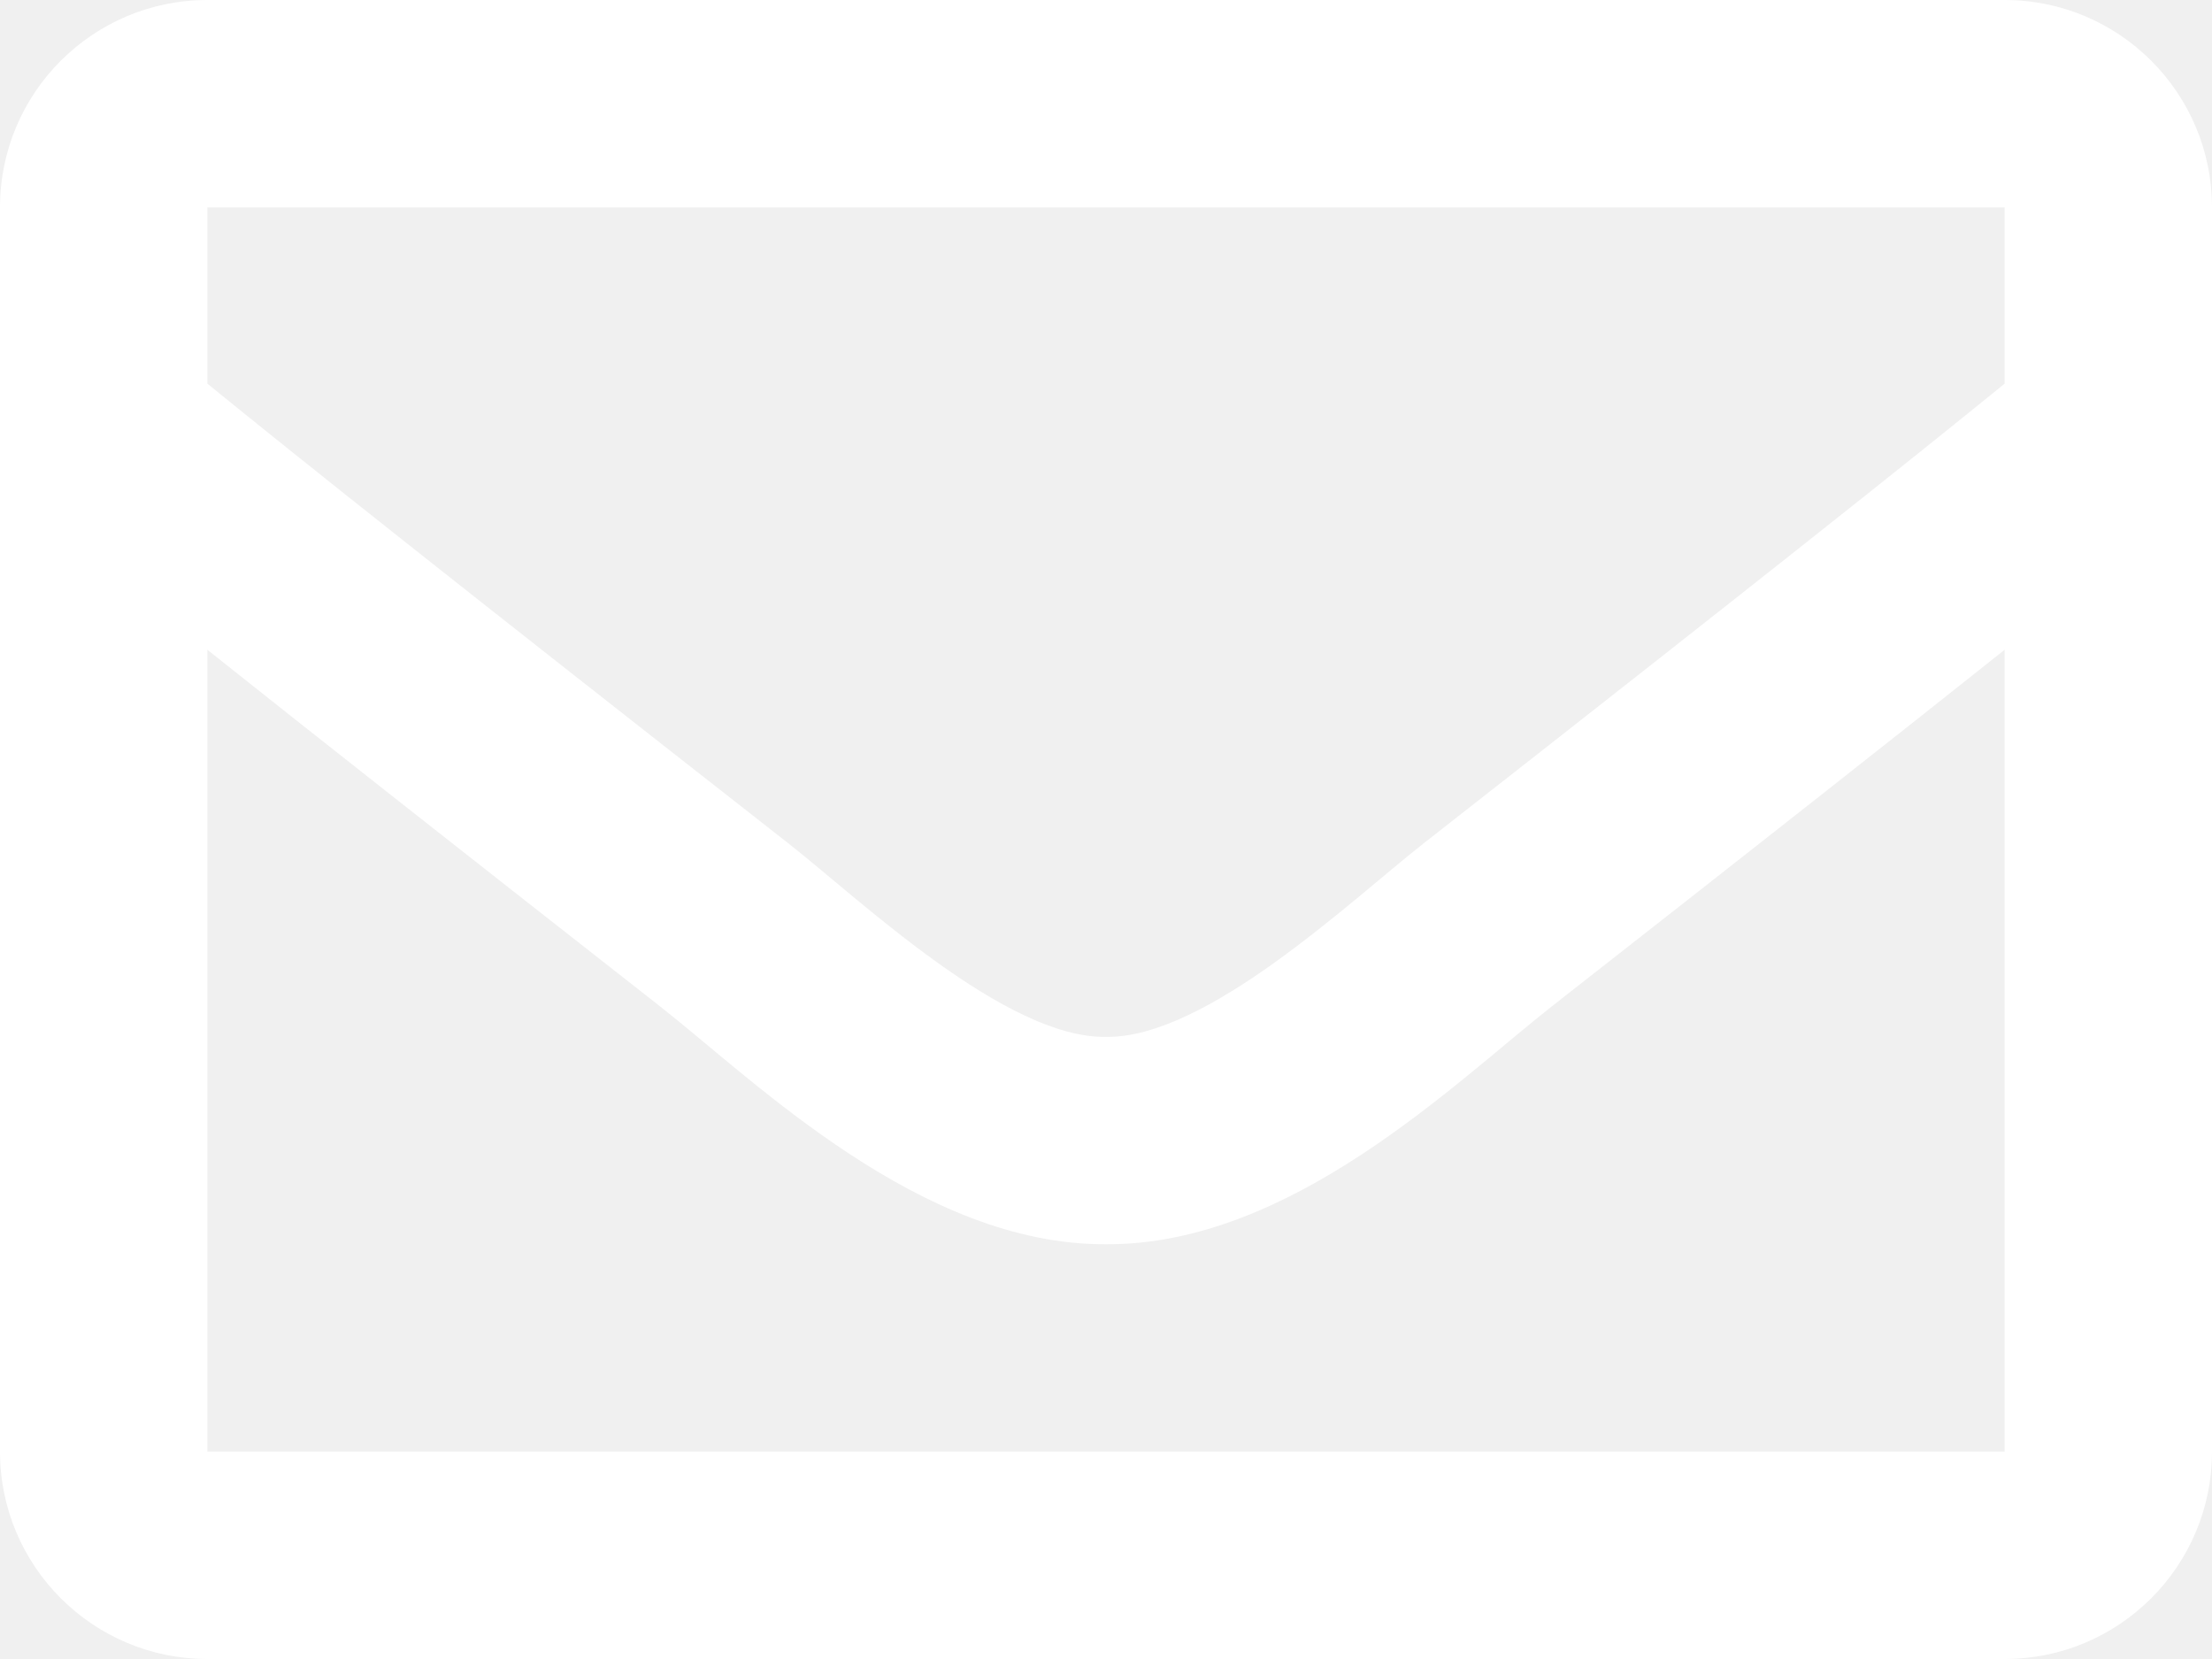
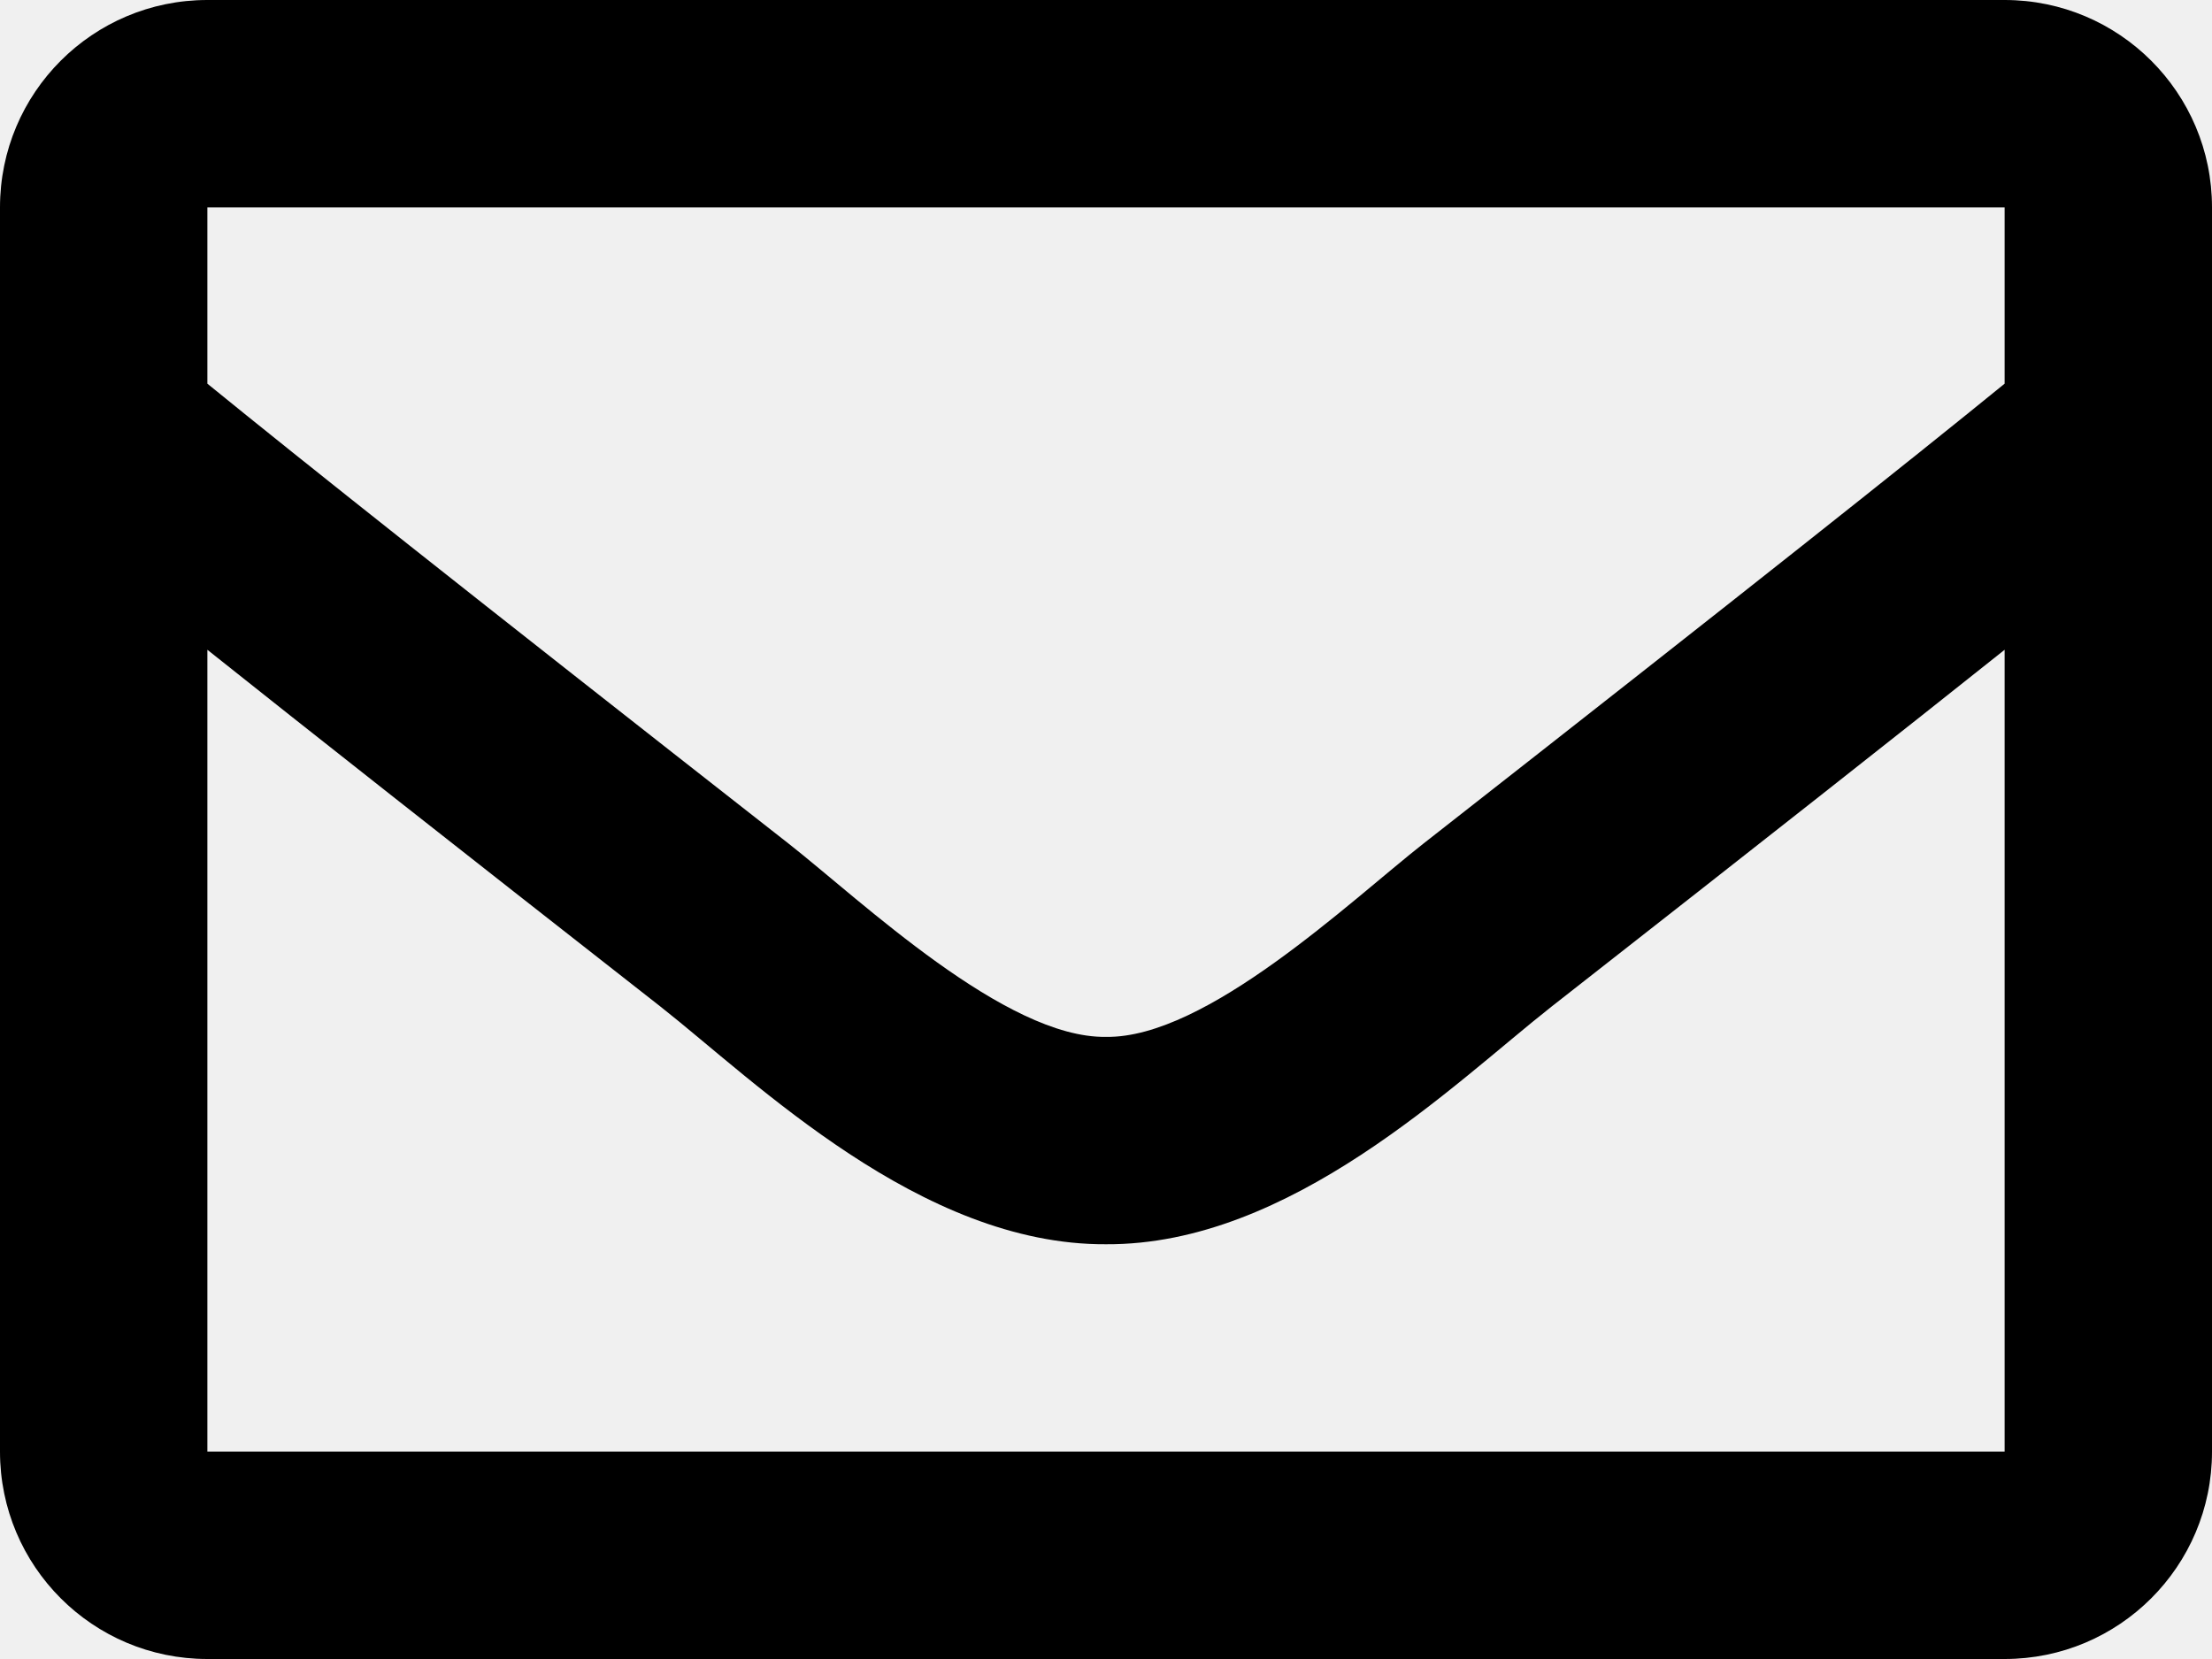
- <svg xmlns="http://www.w3.org/2000/svg" width="16" height="12" viewBox="0 0 16 12" fill="none">
-   <path d="M14.5 0H1.5C0.672 0 0 0.672 0 1.5V10.5C0 11.328 0.672 12 1.5 12H14.5C15.328 12 16 11.328 16 10.5V1.5C16 0.672 15.328 0 14.5 0ZM14.5 1.5V2.775C13.799 3.346 12.682 4.233 10.294 6.103C9.768 6.517 8.725 7.511 8 7.5C7.275 7.512 6.232 6.517 5.706 6.103C3.318 4.233 2.201 3.346 1.5 2.775V1.5H14.5ZM1.5 10.5V4.7C2.216 5.27 3.232 6.071 4.779 7.283C5.462 7.82 6.659 9.007 8 9C9.335 9.007 10.516 7.838 11.22 7.283C12.768 6.071 13.784 5.27 14.5 4.7V10.5H1.5Z" fill="white" />
+ <svg xmlns="http://www.w3.org/2000/svg" width="20" height="15" viewBox="0 0 20 15" fill="none">
+   <path d="M18.125 0H1.875C0.839 0 0 0.839 0 1.875V13.125C0 14.161 0.839 15 1.875 15H18.125C19.16 15 20 14.161 20 13.125V1.875C20 0.839 19.16 0 18.125 0ZM18.125 1.875V3.469C17.249 4.182 15.853 5.291 12.868 7.629C12.21 8.146 10.907 9.389 10 9.375C9.093 9.389 7.79 8.146 7.132 7.629C4.148 5.292 2.751 4.182 1.875 3.469V1.875H18.125ZM1.875 13.125V5.875C2.77 6.588 4.039 7.588 5.974 9.103C6.828 9.775 8.323 11.259 10 11.25C11.669 11.259 13.145 9.797 14.025 9.104C15.96 7.589 17.23 6.588 18.125 5.875V13.125H1.875Z" fill="black" />
</svg>
